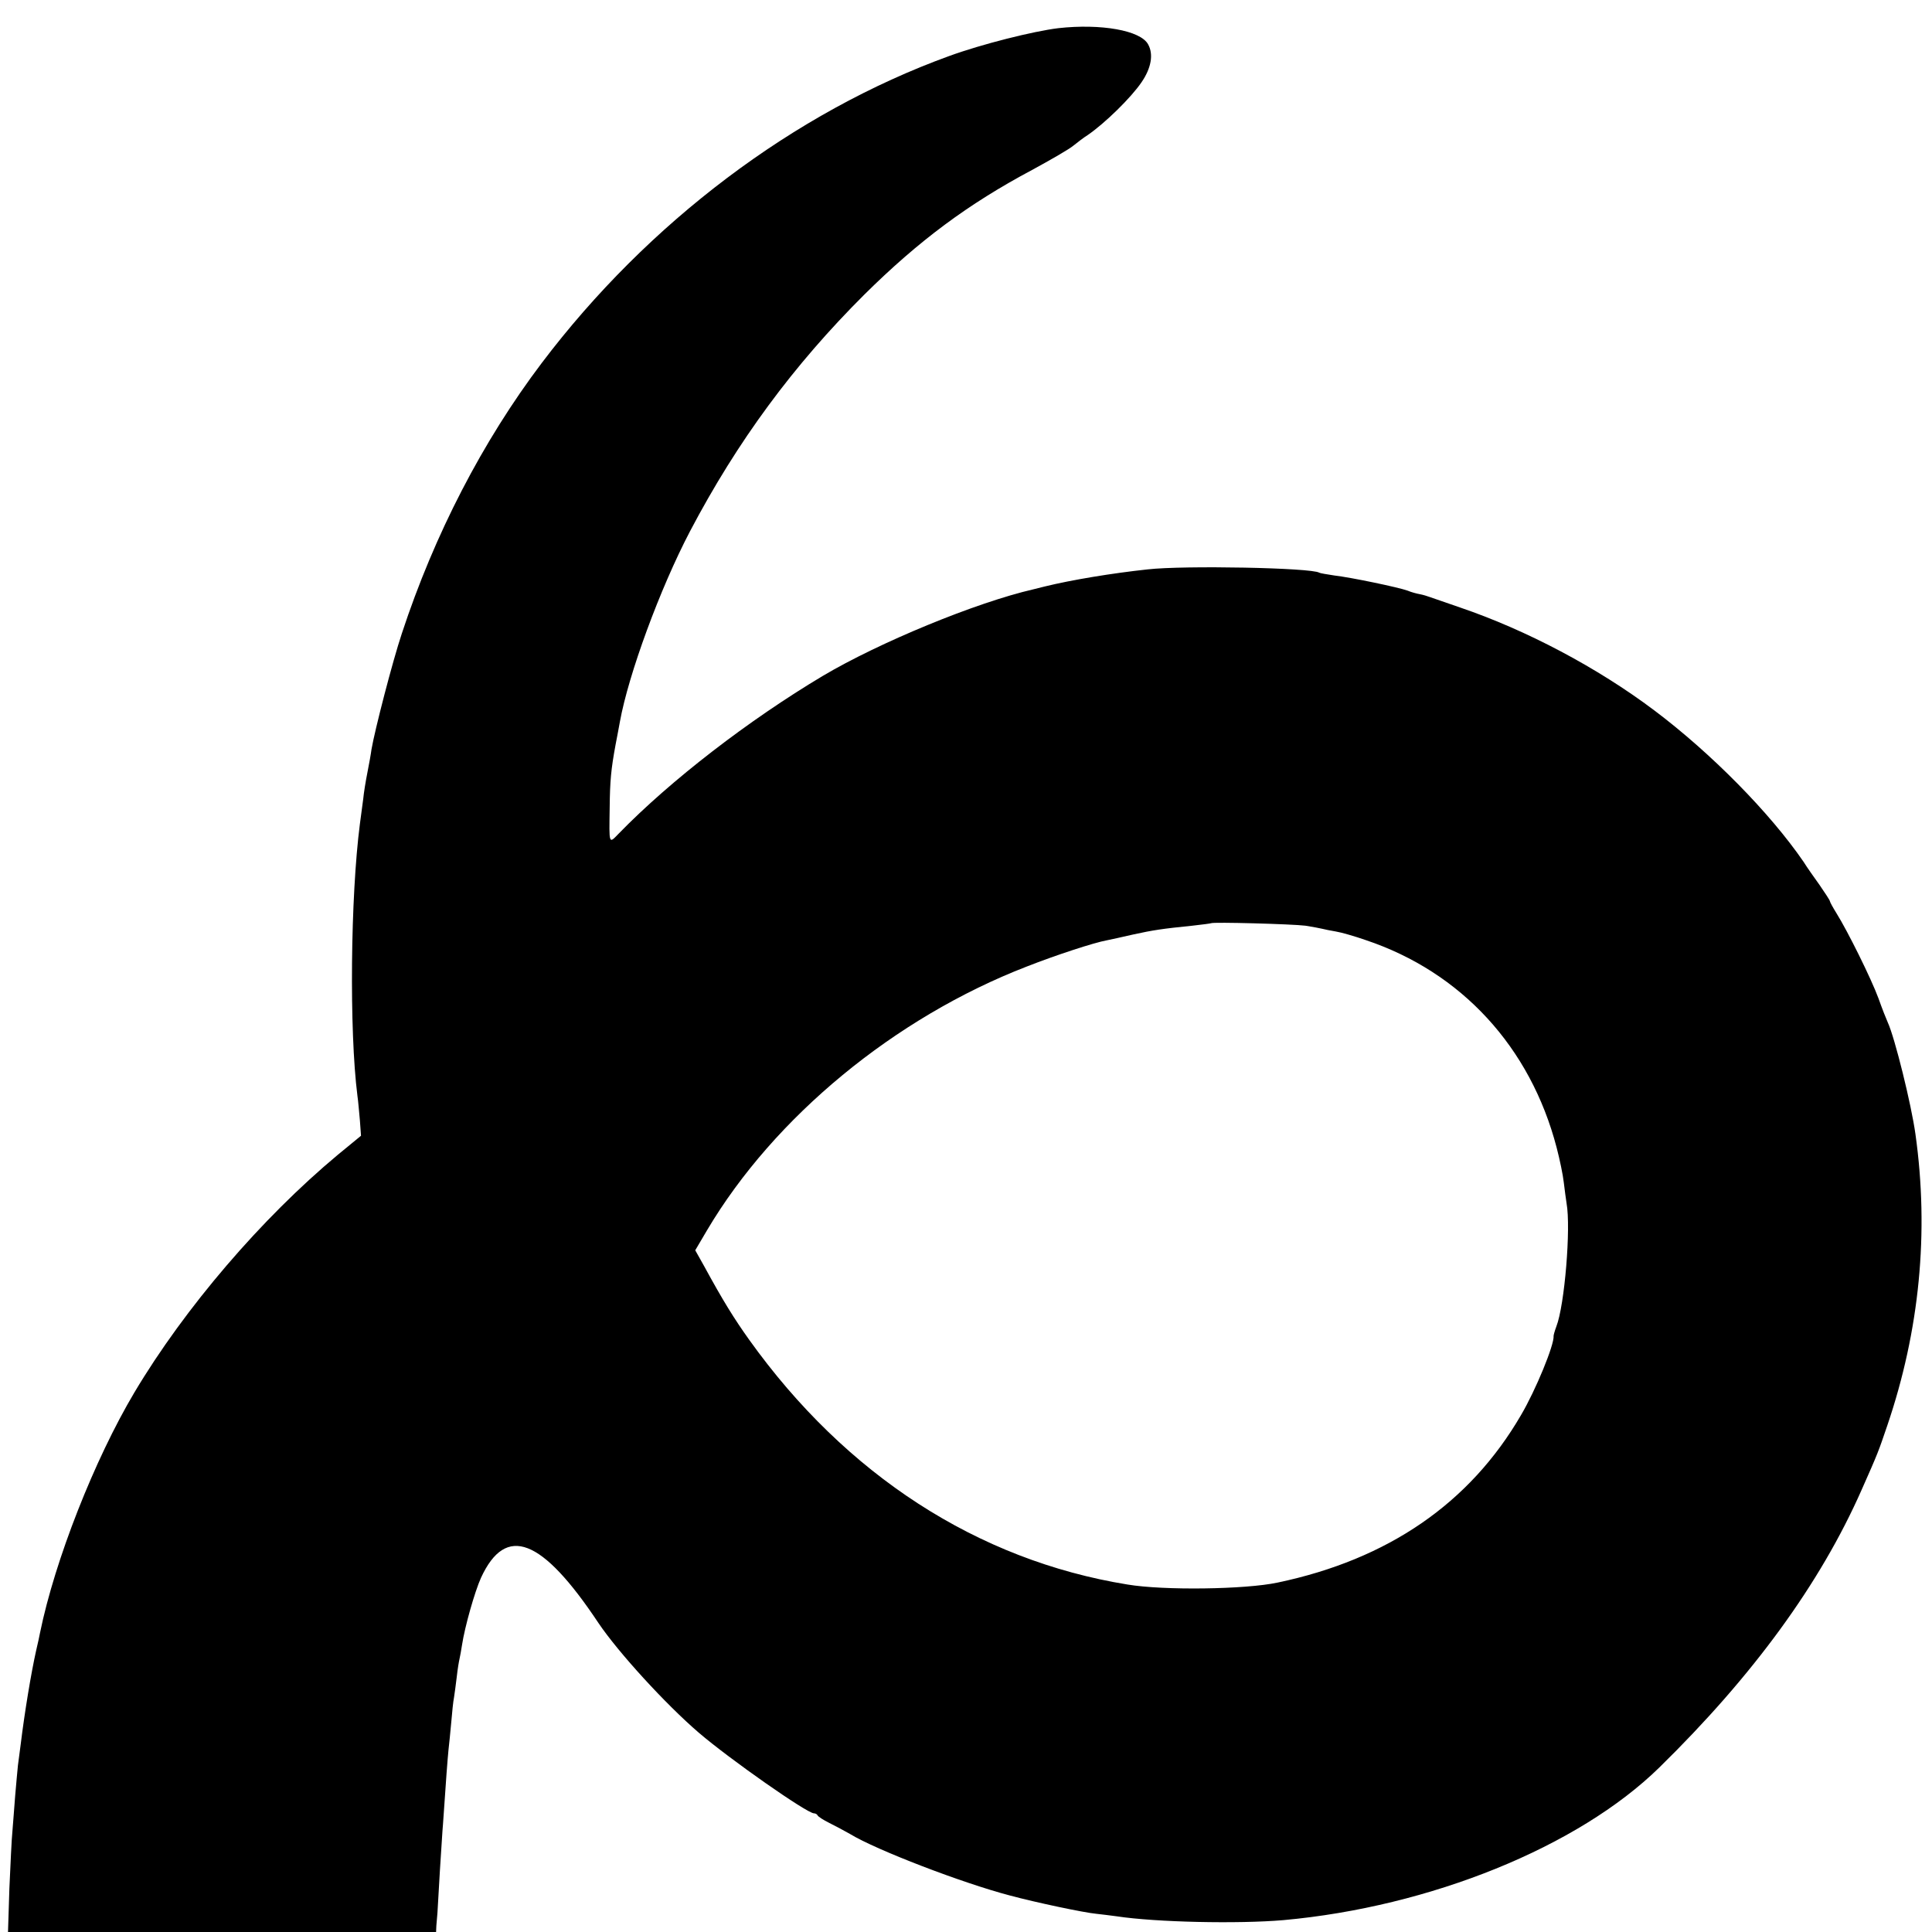
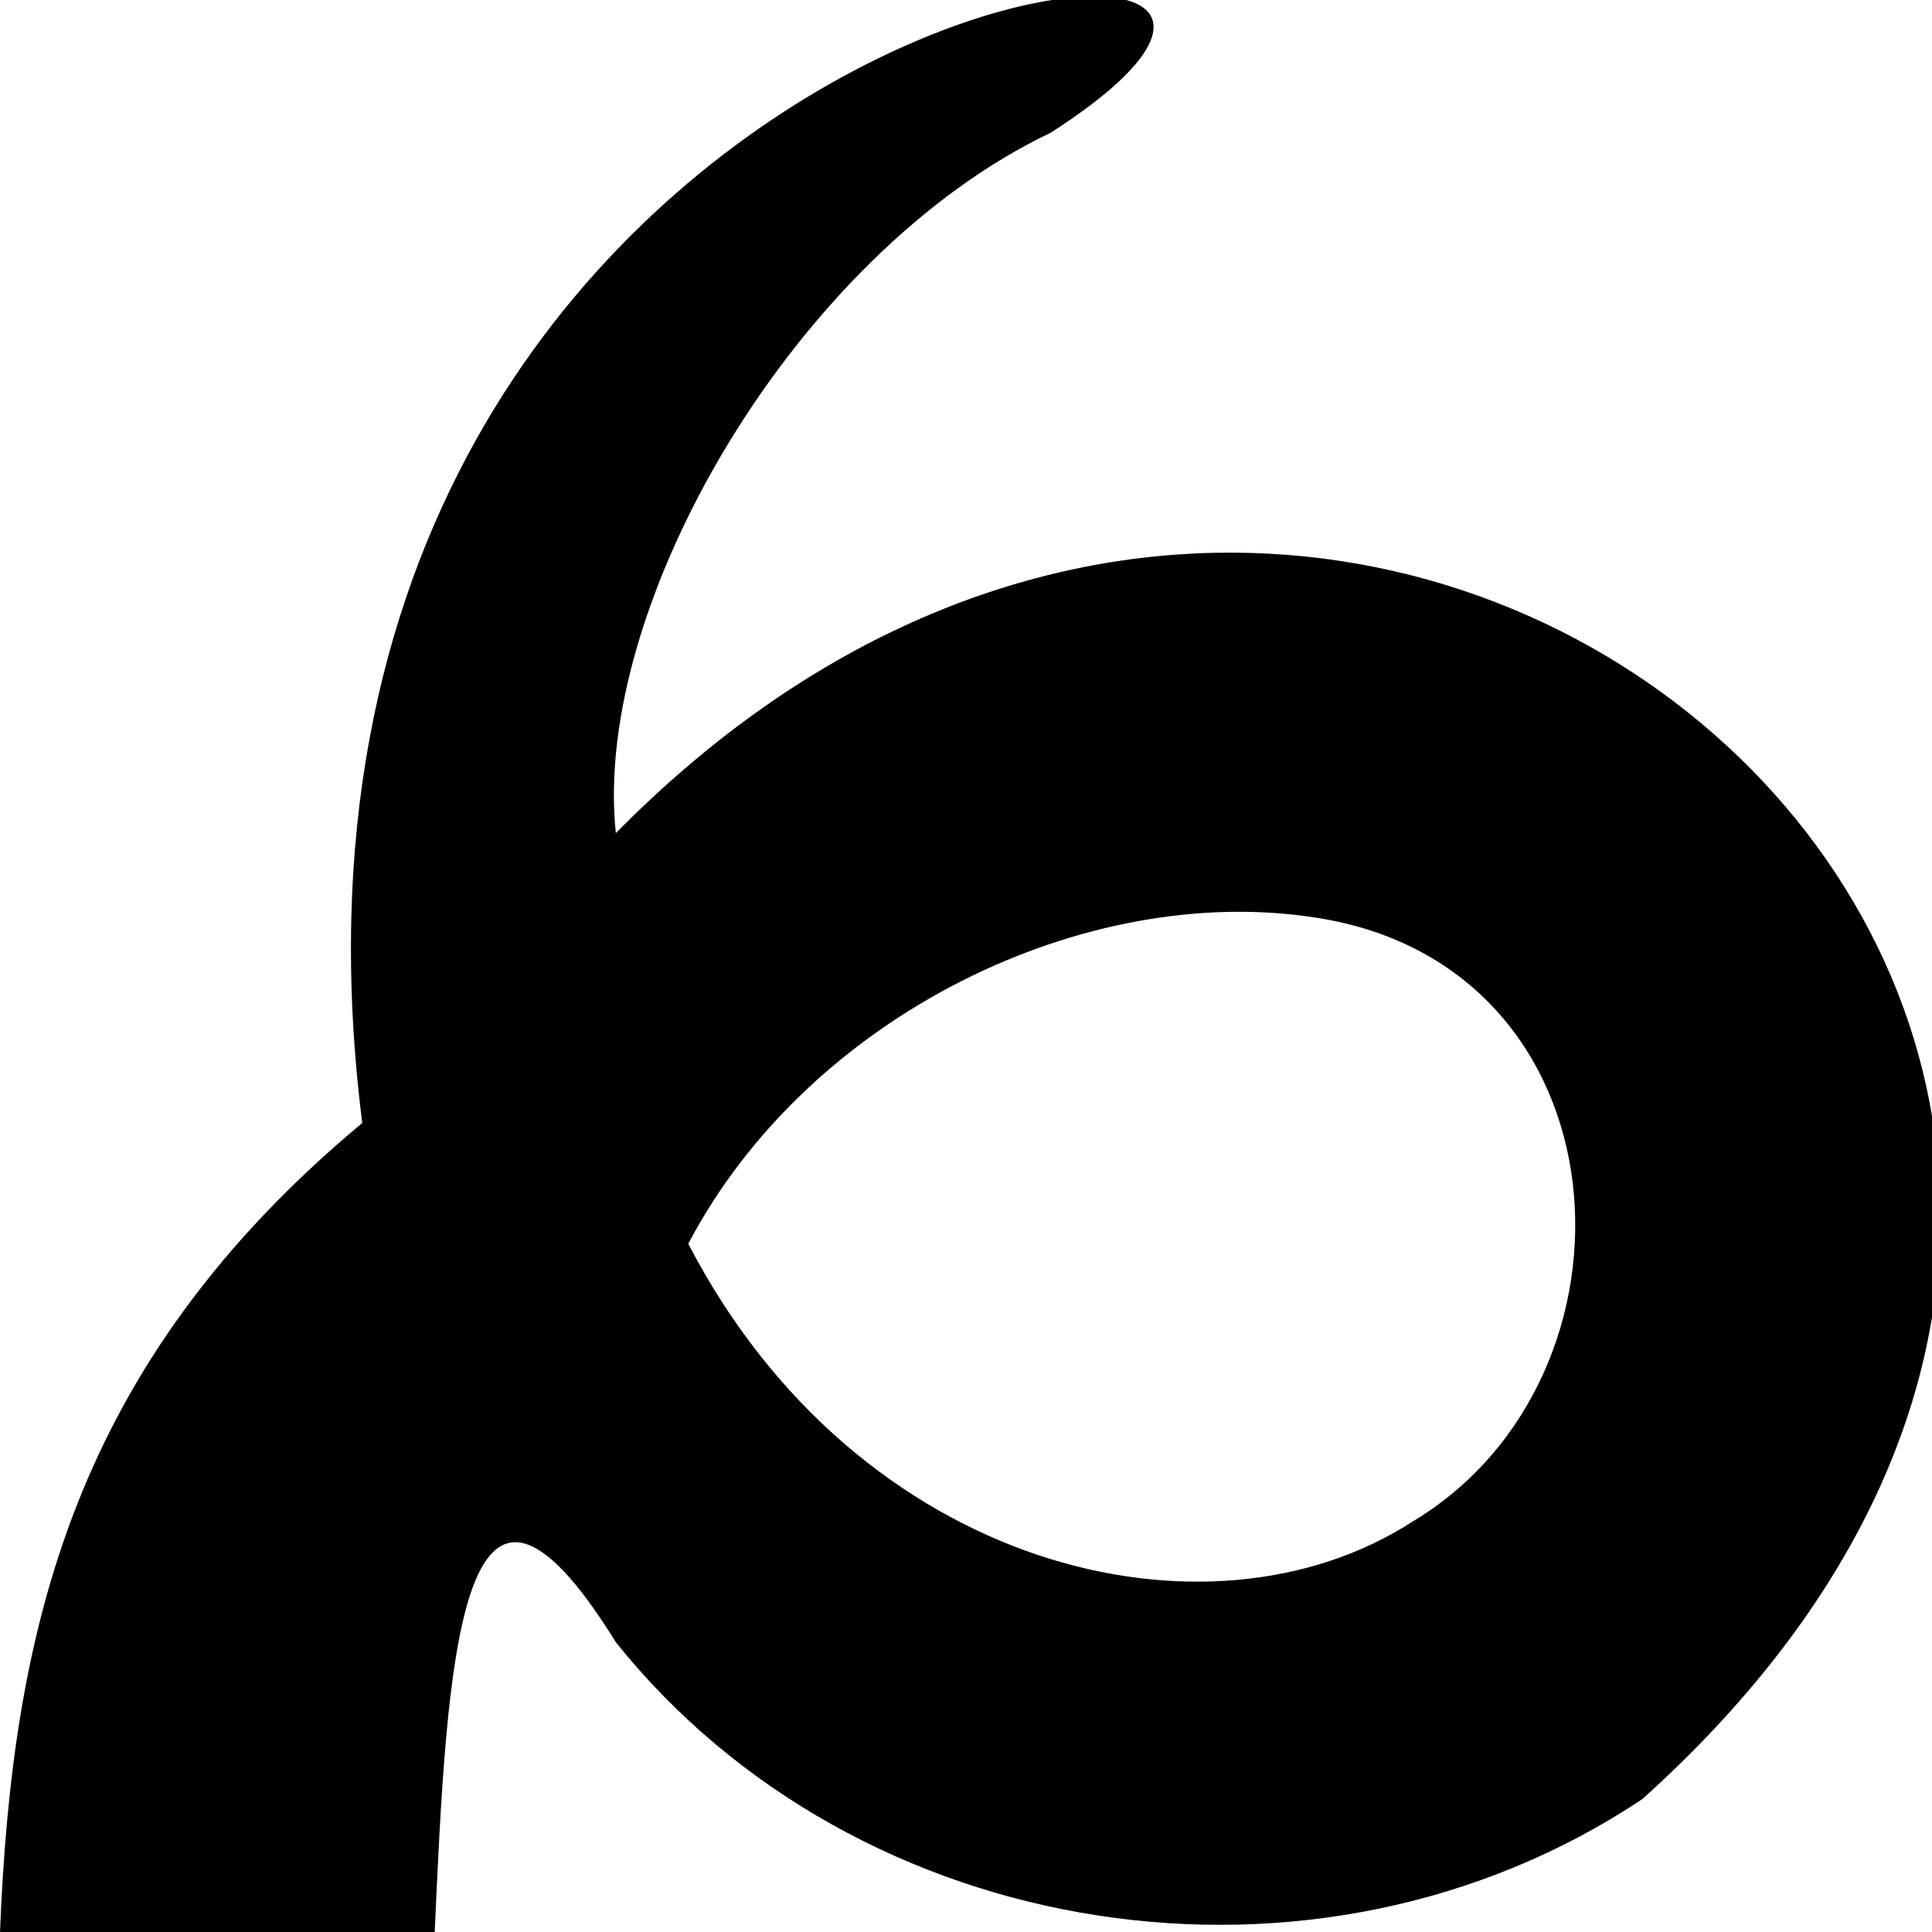
- <svg xmlns="http://www.w3.org/2000/svg" version="1.0" width="700pt" height="700pt" viewBox="0 0 700 700" preserveAspectRatio="xMidYMid meet">
-   <g transform="translate(0,700) scale(0.1,-0.1)" fill="#000000" stroke="none">
-     <path d="M3835 6898 c-91 -11 -278 -58 -396 -101 -562 -204 -1091 -603 -1476 -1112 -214 -283 -389 -621 -507 -980 -34 -102 -98 -350 -110 -420 -2 -16 -9 -55 -15 -85 -6 -30 -13 -73 -15 -95 -3 -22 -8 -62 -12 -90 -34 -262 -39 -749 -9 -985 3 -19 6 -60 9 -90 l4 -55 -84 -69 c-276 -230 -554 -554 -737 -861 -144 -242 -288 -607 -342 -871 -2 -11 -8 -39 -14 -64 -18 -80 -42 -225 -56 -340 -3 -25 -8 -59 -10 -76 -2 -17 -6 -66 -10 -110 -3 -43 -8 -101 -10 -129 -3 -27 -7 -121 -11 -207 l-5 -158 775 0 776 0 1 23 c1 12 3 33 4 47 1 14 5 83 9 155 5 72 9 146 11 165 11 165 17 240 20 270 2 19 7 64 10 100 3 36 7 76 10 90 2 14 7 48 10 75 3 28 8 57 10 65 2 8 6 31 9 50 10 66 46 193 69 244 90 194 220 144 425 -164 72 -107 245 -296 364 -398 112 -96 392 -292 417 -292 5 0 11 -3 13 -7 2 -5 21 -17 43 -28 22 -11 56 -29 75 -40 95 -58 408 -178 580 -223 93 -25 268 -62 312 -66 18 -2 51 -6 73 -9 144 -22 442 -28 605 -14 531 48 1068 265 1362 553 339 332 583 666 733 1006 60 135 61 139 93 233 117 344 152 700 102 1056 -15 108 -75 350 -100 404 -5 11 -21 51 -34 88 -27 73 -112 244 -152 308 -13 21 -24 41 -24 44 0 3 -17 29 -37 58 -20 28 -47 66 -58 84 -122 178 -335 394 -541 549 -206 155 -463 291 -704 373 -52 18 -102 35 -110 38 -8 3 -24 8 -35 10 -11 2 -31 7 -45 13 -33 12 -205 48 -266 55 -26 4 -51 8 -54 10 -28 18 -490 27 -622 12 -130 -14 -275 -38 -373 -62 -11 -3 -29 -7 -40 -10 -209 -48 -560 -193 -764 -314 -268 -160 -551 -378 -738 -570 -38 -39 -36 -44 -34 94 1 96 5 138 21 225 6 30 13 69 16 85 31 171 145 482 254 690 172 327 375 602 632 858 197 195 376 328 607 451 68 37 136 76 151 89 15 12 37 29 50 37 63 43 158 136 196 192 35 51 44 101 24 137 -27 51 -171 76 -325 59z m895 -3252 c25 -4 52 -9 60 -11 8 -2 31 -7 50 -10 19 -3 68 -17 108 -31 347 -116 597 -388 692 -752 11 -42 23 -99 26 -127 3 -27 8 -61 10 -75 16 -89 -7 -369 -37 -446 -6 -16 -10 -31 -10 -34 3 -32 -65 -197 -118 -287 -186 -320 -482 -523 -882 -607 -117 -25 -413 -29 -544 -7 -543 88 -1020 397 -1370 886 -55 77 -96 143 -164 268 l-32 57 43 73 c243 410 680 770 1158 955 107 42 245 87 290 95 14 3 57 12 95 21 73 16 106 21 215 32 36 4 66 8 68 9 6 5 295 -3 342 -9z" />
-   </g>
+ <svg xmlns="http://www.w3.org/2000/svg" viewBox="0 0 16 16">
+   <path d="m3.6 16c.1-2.2.2-4.5 1.5-2.4 2 2.5 5.8 3.1 8.5 1.3 6.9-6.2-2.2-14.4-8.5-8-.2-1.9 1.5-4.8 3.6-5.8 3.9-2.5-6.9-1.3-5.7 8.2-2.4 2-2.9 4.2-3 6.7m11.7-3.4c-1.7 1.1-4.6.4-6-2.3 1-1.9 3.3-3 5.2-2.7 2.6.4 2.8 3.8.8 5z" />
</svg>
